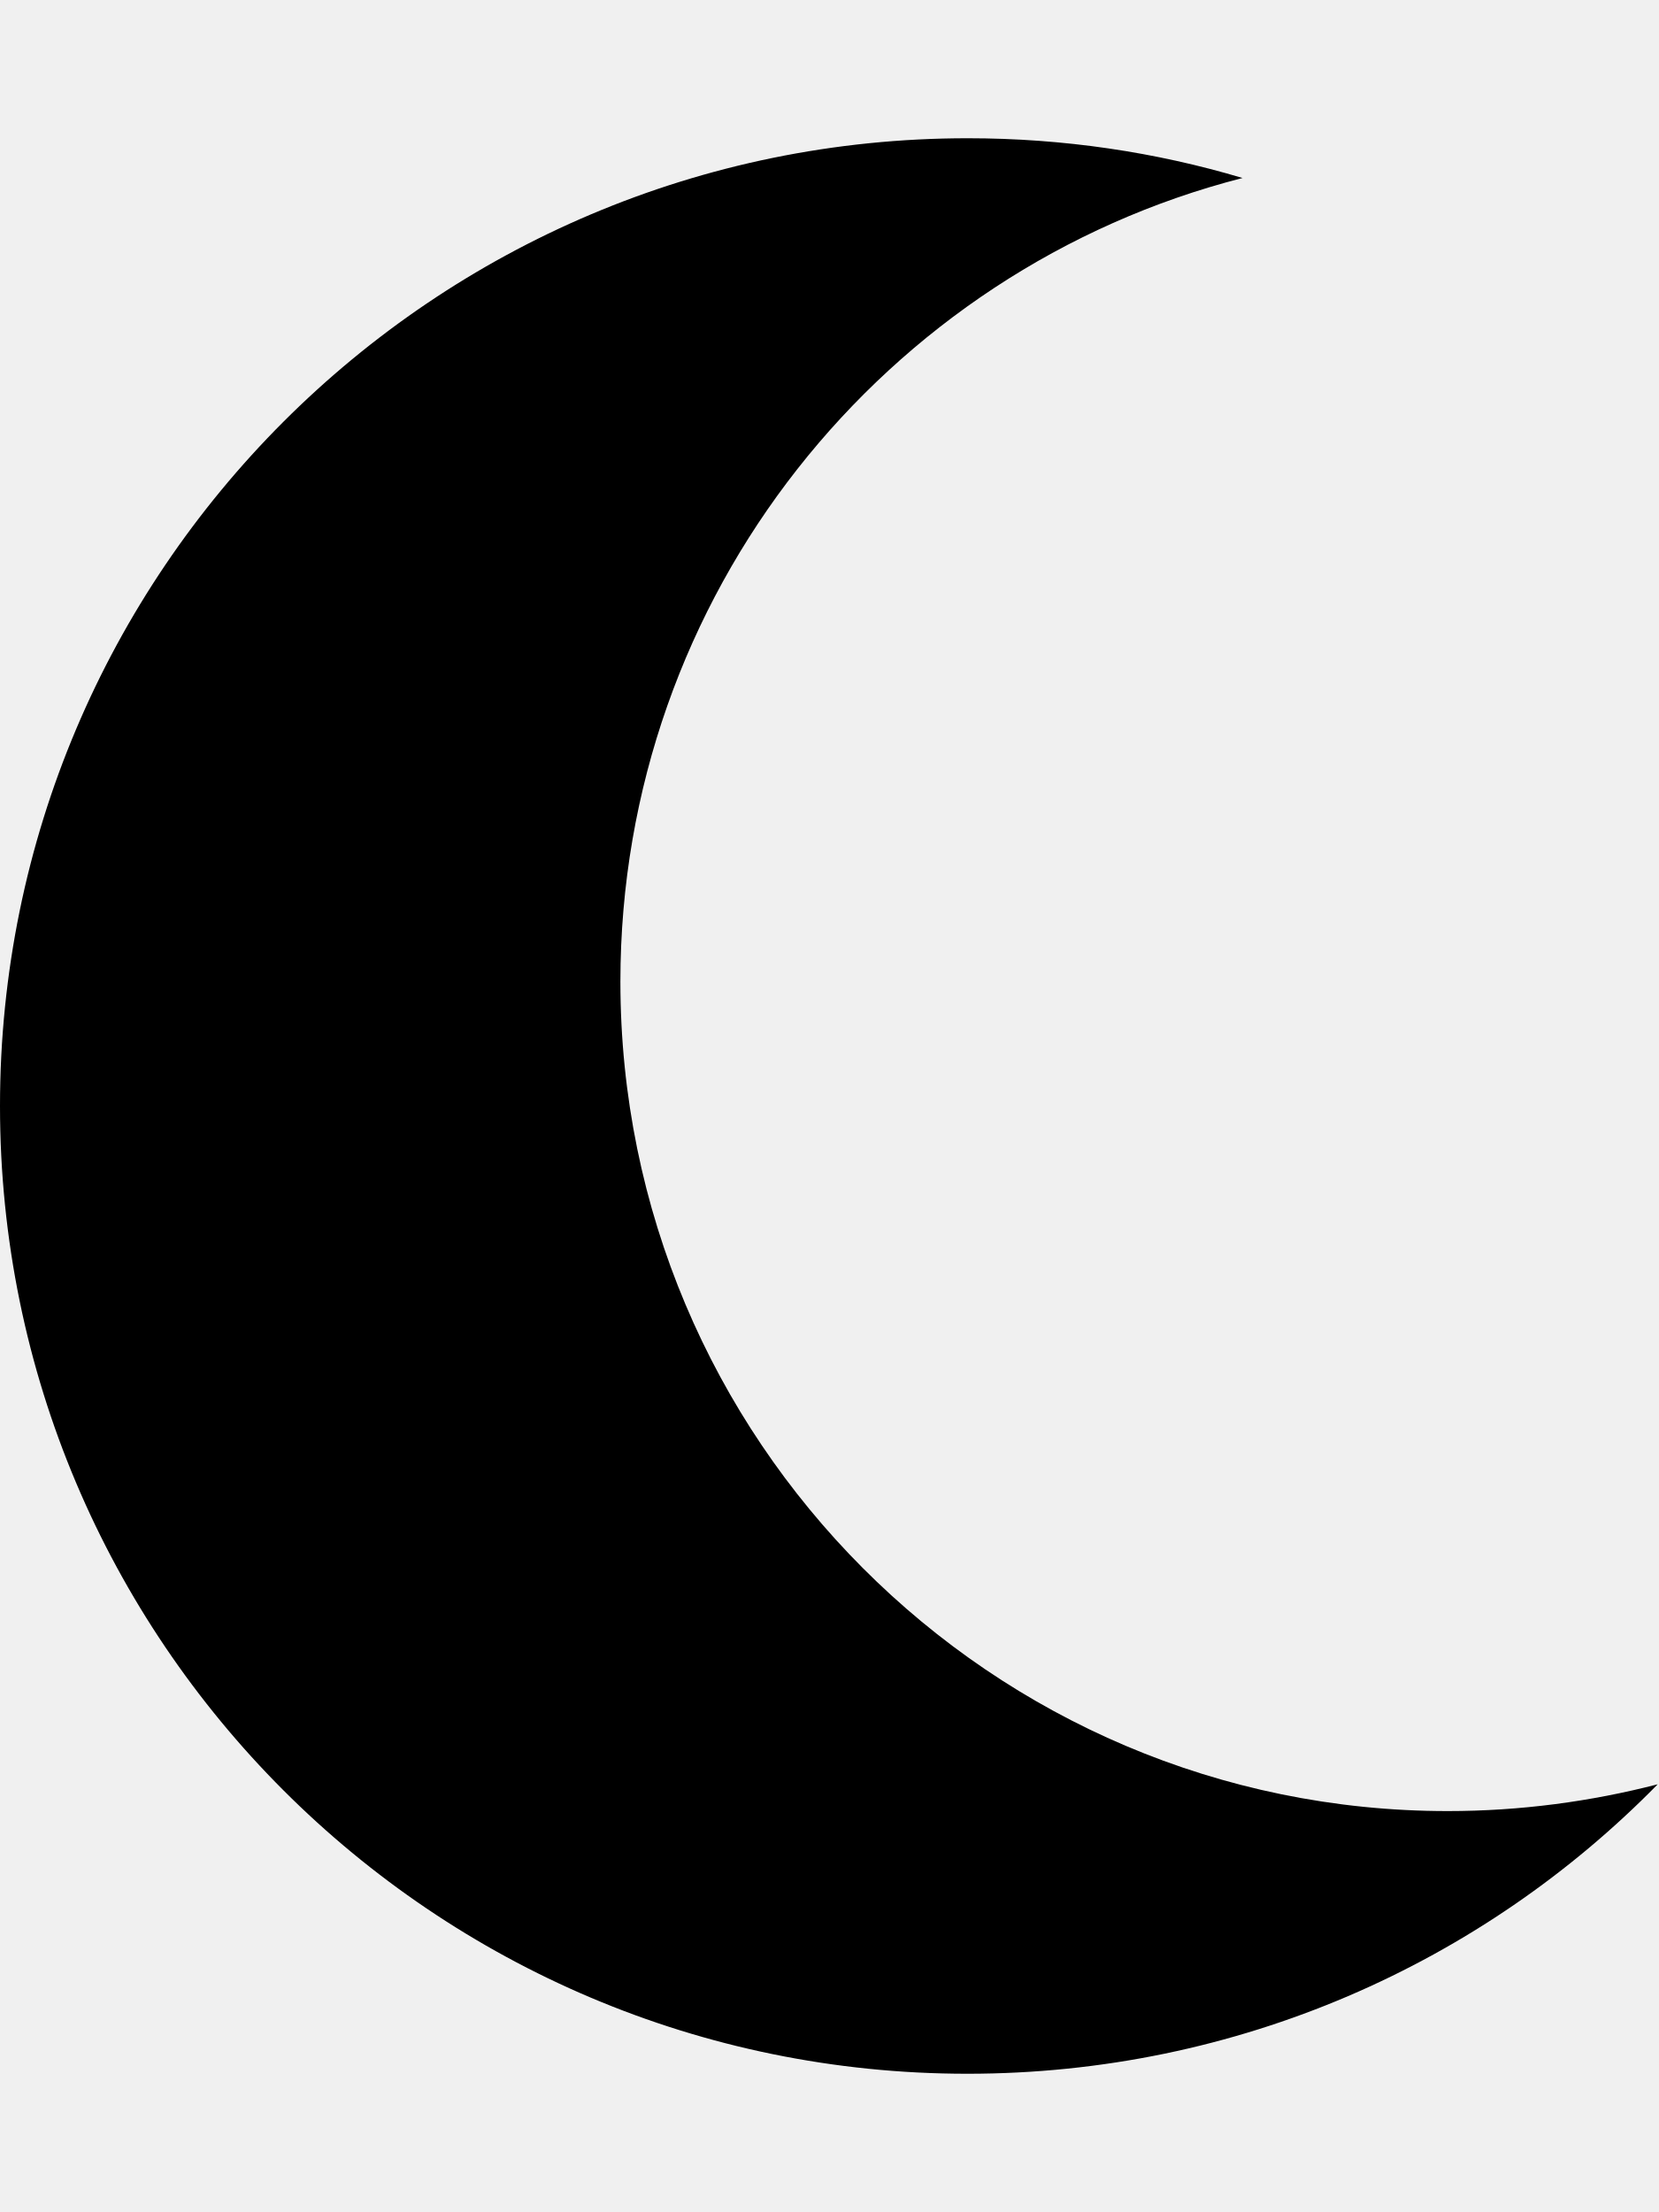
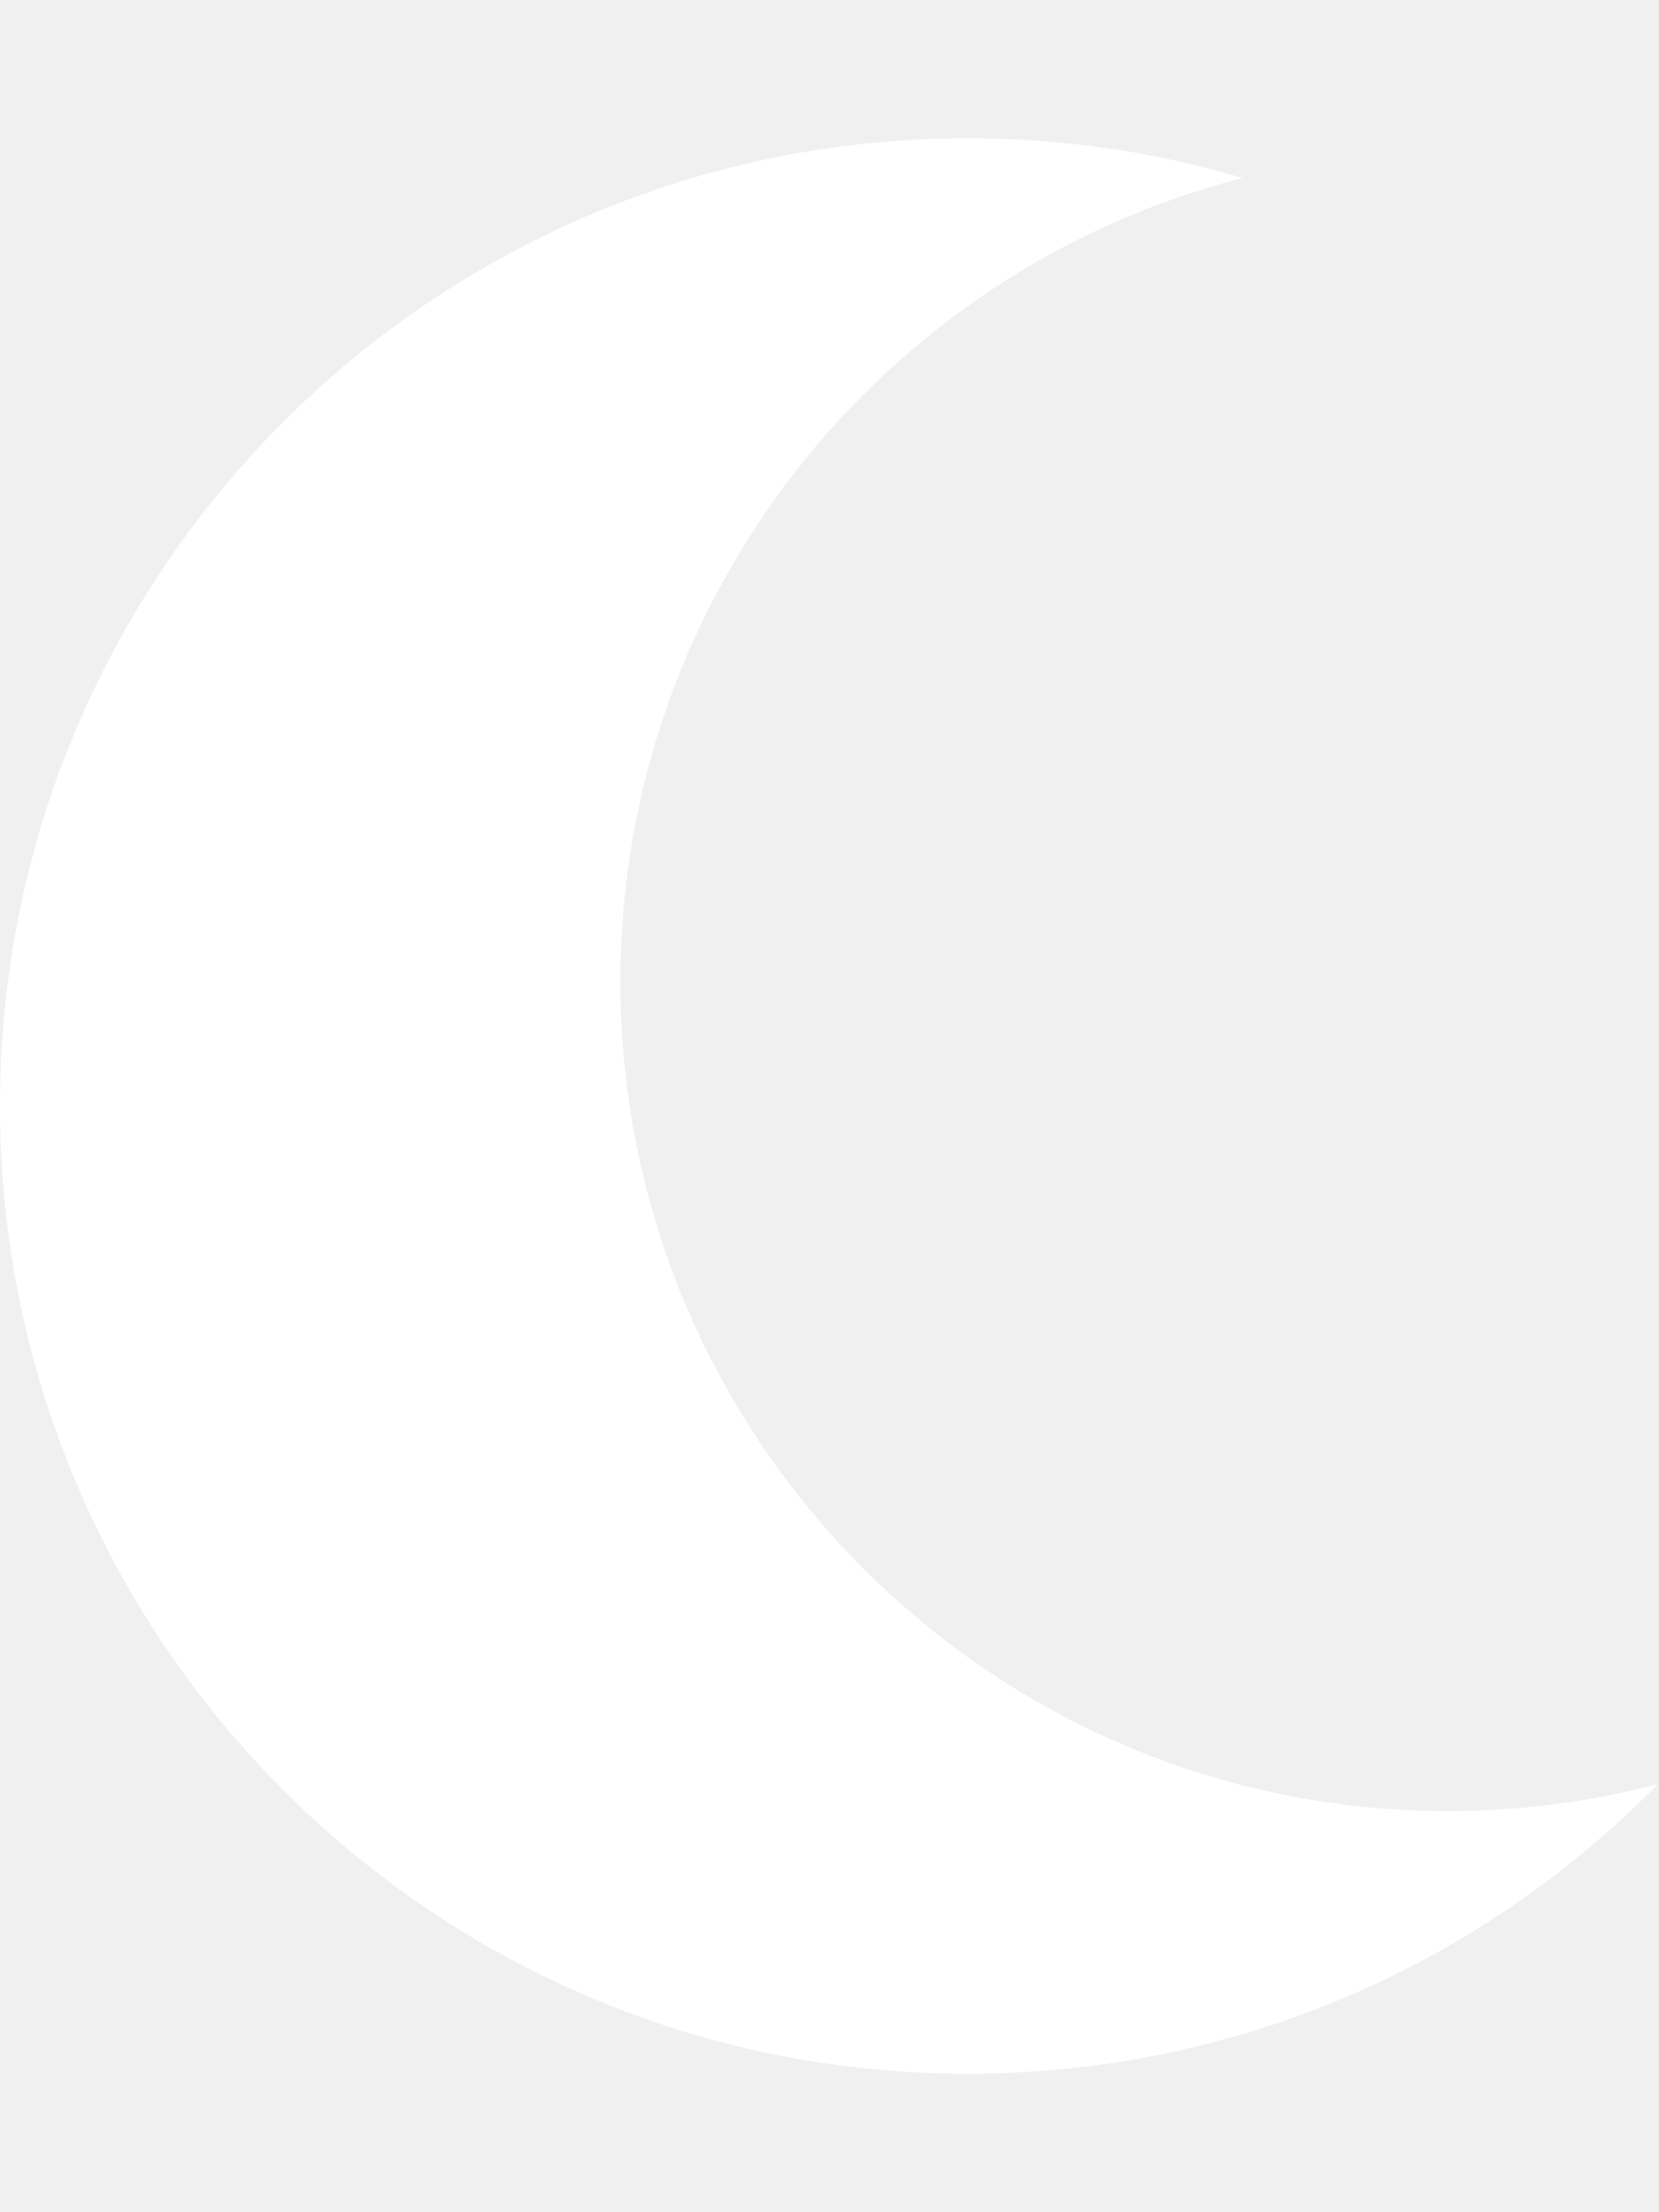
- <svg xmlns="http://www.w3.org/2000/svg" viewBox="0 0 384 512">
+ <svg xmlns="http://www.w3.org/2000/svg" viewBox="0 0 384 512" fill="white">
  <path d="M287.6 41.2c-82.8 21.2-144 96.5-144 186c0 106 85.8 192 191.5 192c16.8 0 33.1-2.2 48.6-6.2c-40.6 41.4-97.2 67-159.8 67C100.3 480 0 379.7 0 256S100.3 32 224 32c22.1 0 43.5 3.2 63.6 9.2z" />
</svg>
